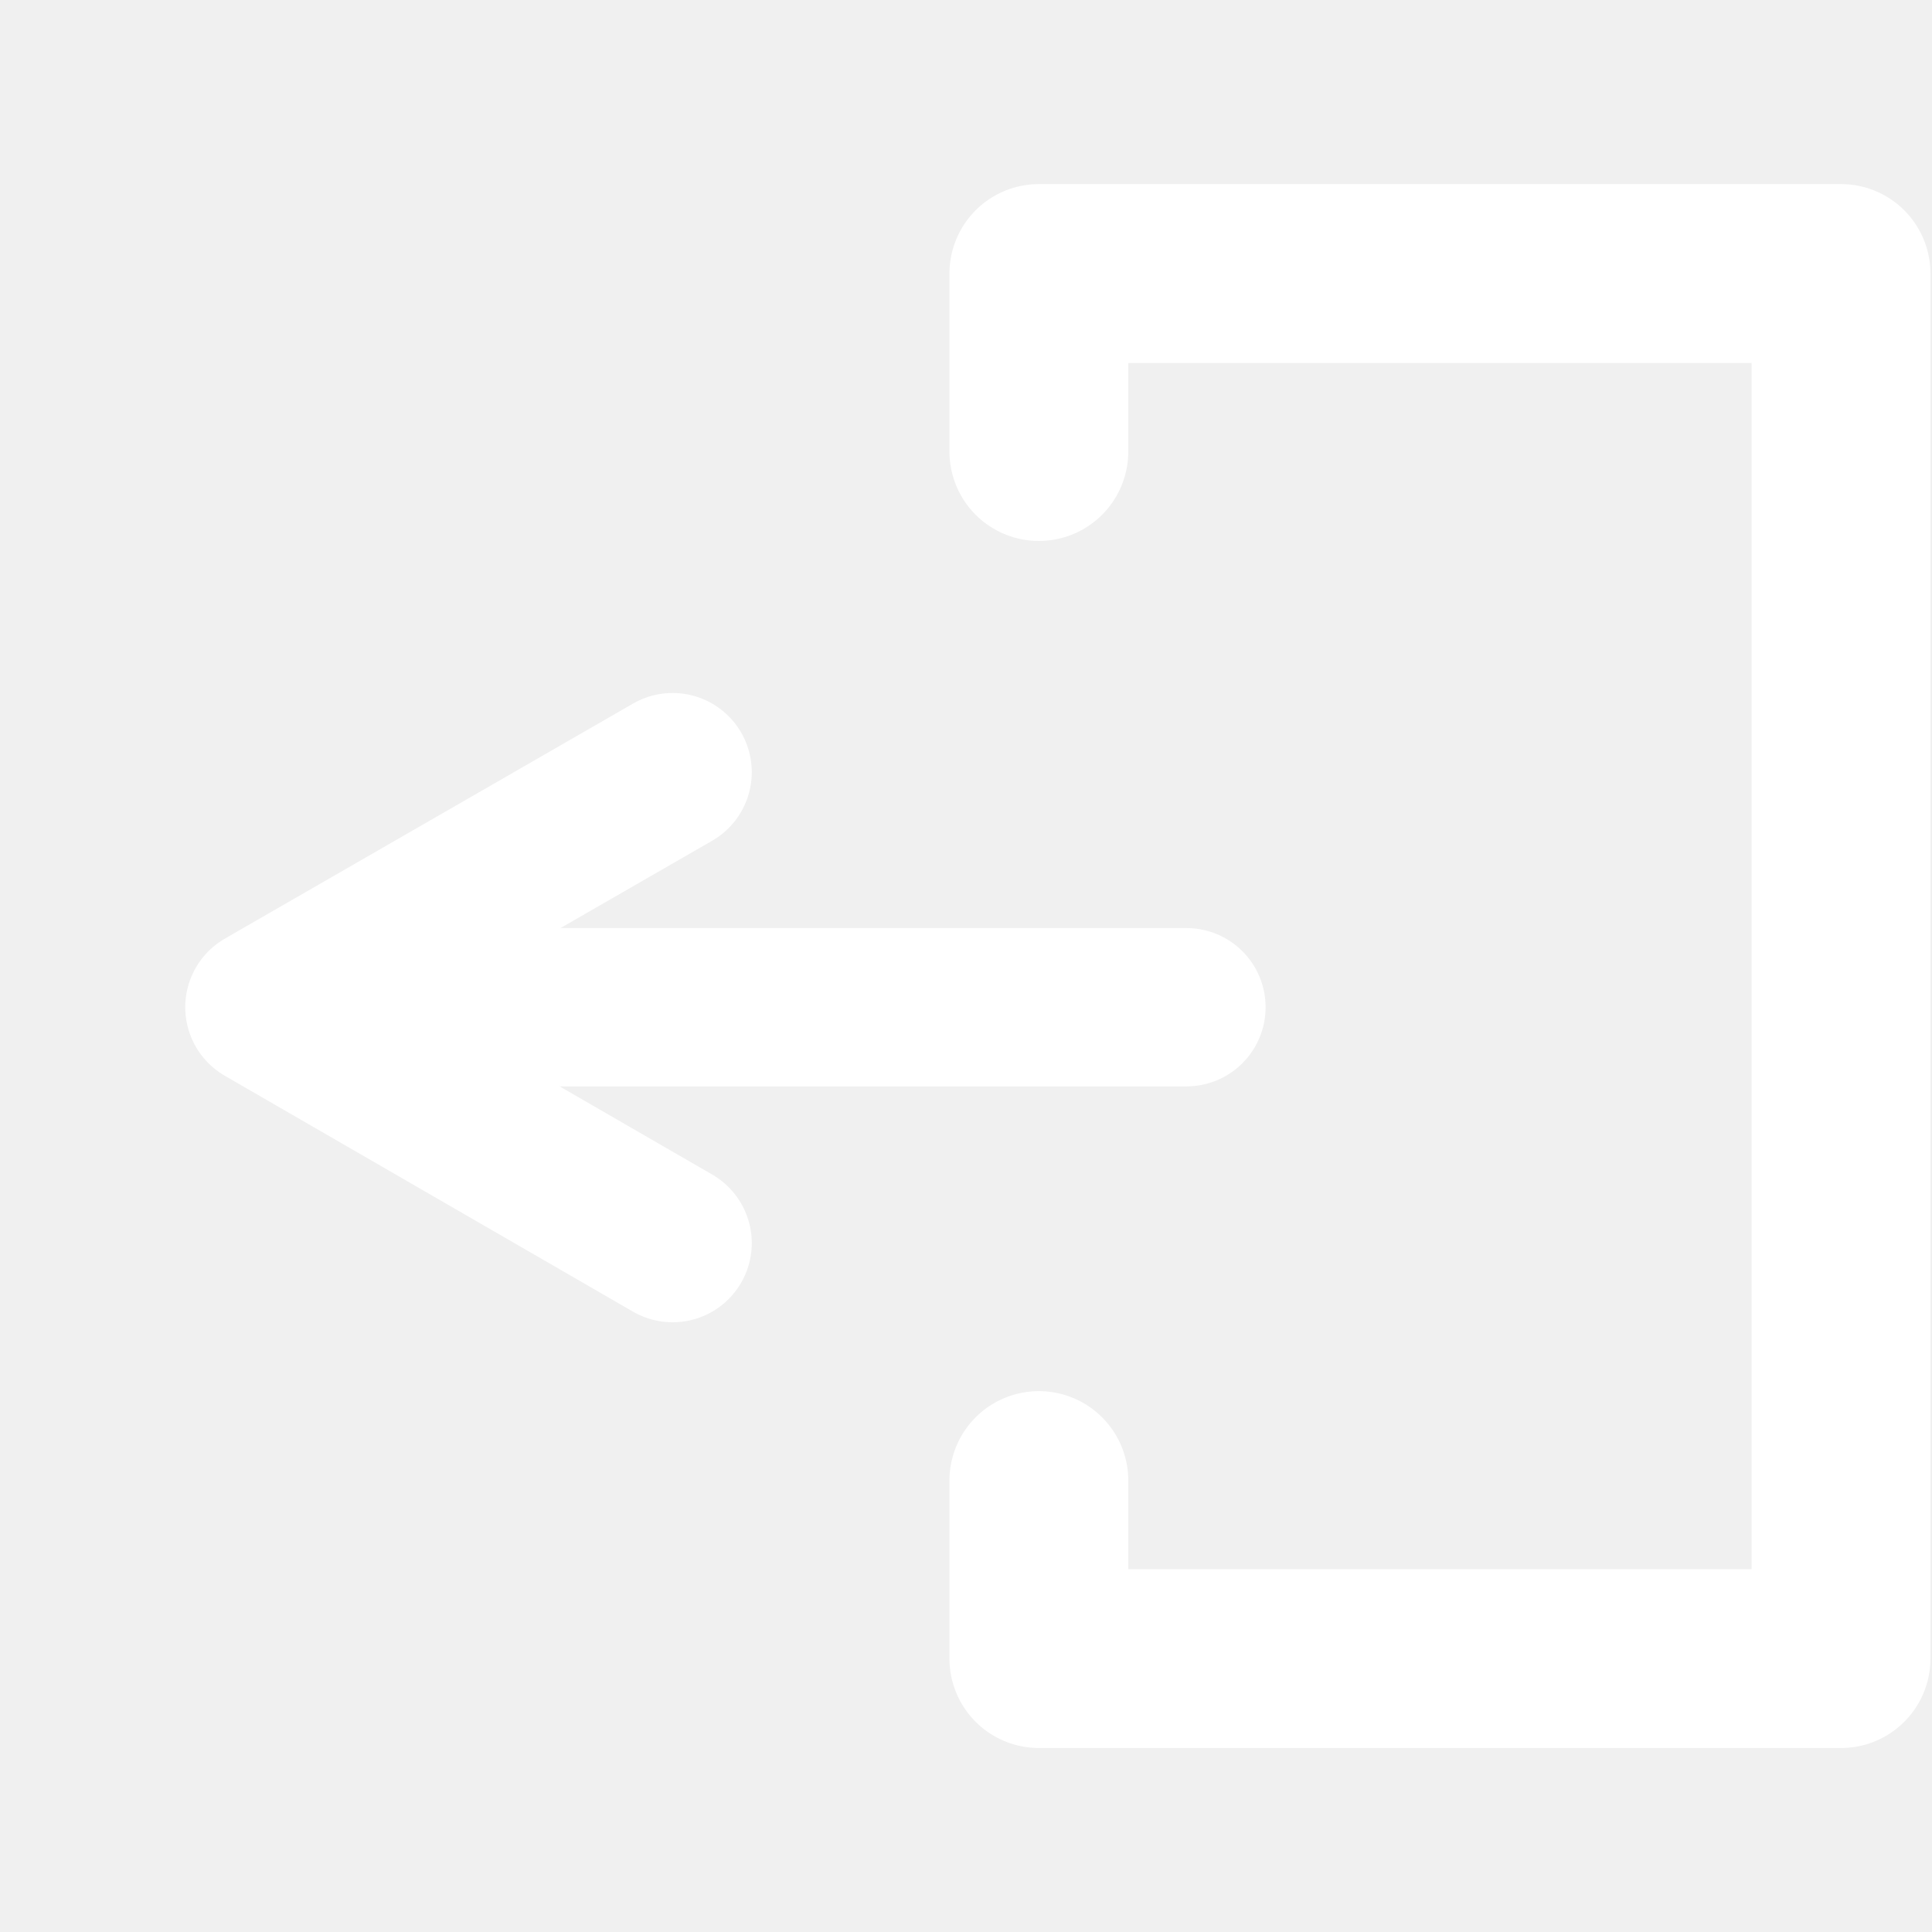
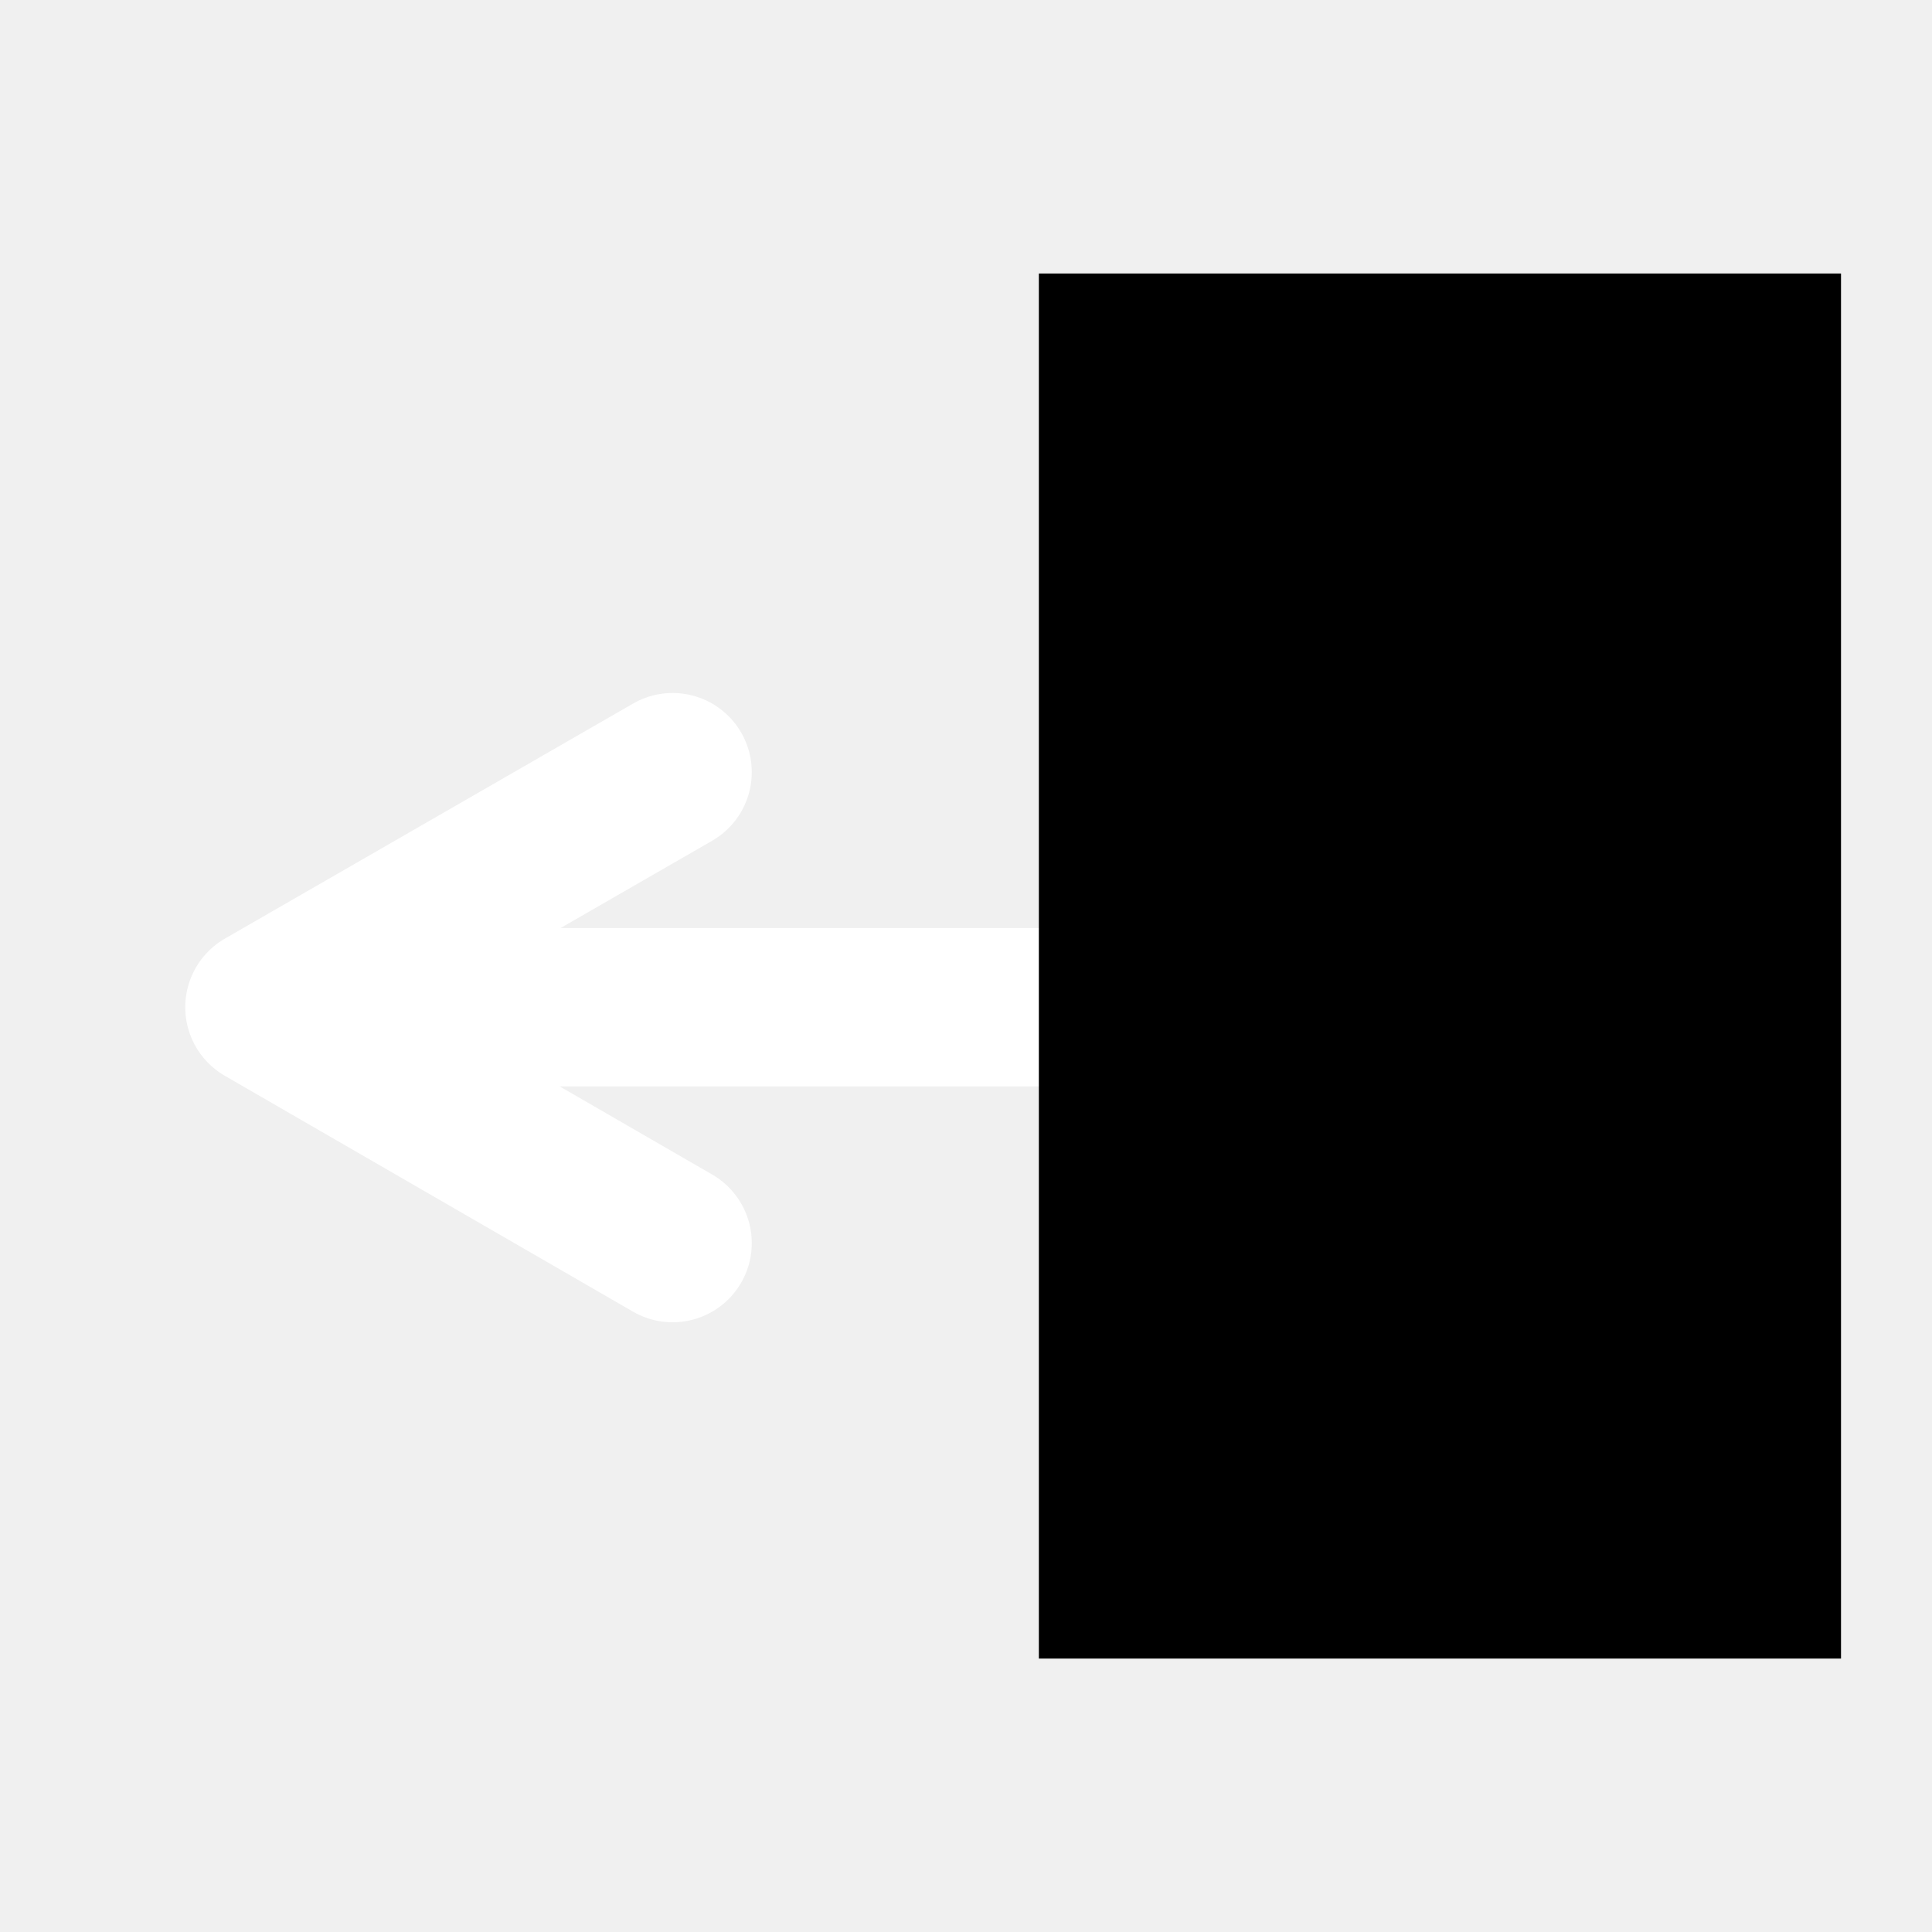
<svg xmlns="http://www.w3.org/2000/svg" width="21" height="21" viewBox="0 0 21 21">
  <defs>
-     <style>.a{fill:#fff;}.b{clip-path:url(#a);}.c,.d{fill:none;stroke:#fff;stroke-linecap:round;stroke-linejoin:round;}.c{stroke-width:1.721px;}.d{stroke-width:1.944px;}</style>
-     <clipPath id="a">
-       <rect class="a" width="21" height="21" transform="translate(13.5 15.5)" />
+     <style>.logout-a{fill:#fff;}.logout-b{clip-path:url(#a);}.logout-c,.d{fill:none;stroke:#fff;stroke-linecap:round;stroke-linejoin:round;}.logout-c{stroke-width:1.721px;}.logout-d{stroke-width:1.944px;}</style>
+     <clipPath id="logout-a">
+       <rect class="logout-a" width="21" height="21" transform="translate(13.5 15.5)" />
    </clipPath>
  </defs>
-   <g class="b" transform="translate(-13.5 -15.5)">
+   <g class="logout-b" transform="translate(-13.5 -15.5)">
    <g transform="translate(16.911 16.967)">
-       <line class="c" x2="8.19" transform="translate(1.295 9.481)" />
-       <path class="c" d="M5.9,6.926,1.463,9.481,5.9,12.045" transform="translate(-2)" />
-       <path class="d" d="M7.881,3.441V1.506H16.6V16.561H7.881V14.626" />
+       <line class="logout-c" x2="8.19" transform="translate(1.295 9.481)" />
+       <path class="logout-c" d="M5.9,6.926,1.463,9.481,5.9,12.045" transform="translate(-2)" />
+       <path class="logout-d" d="M7.881,3.441V1.506H16.6V16.561H7.881V14.626" />
    </g>
  </g>
</svg>
